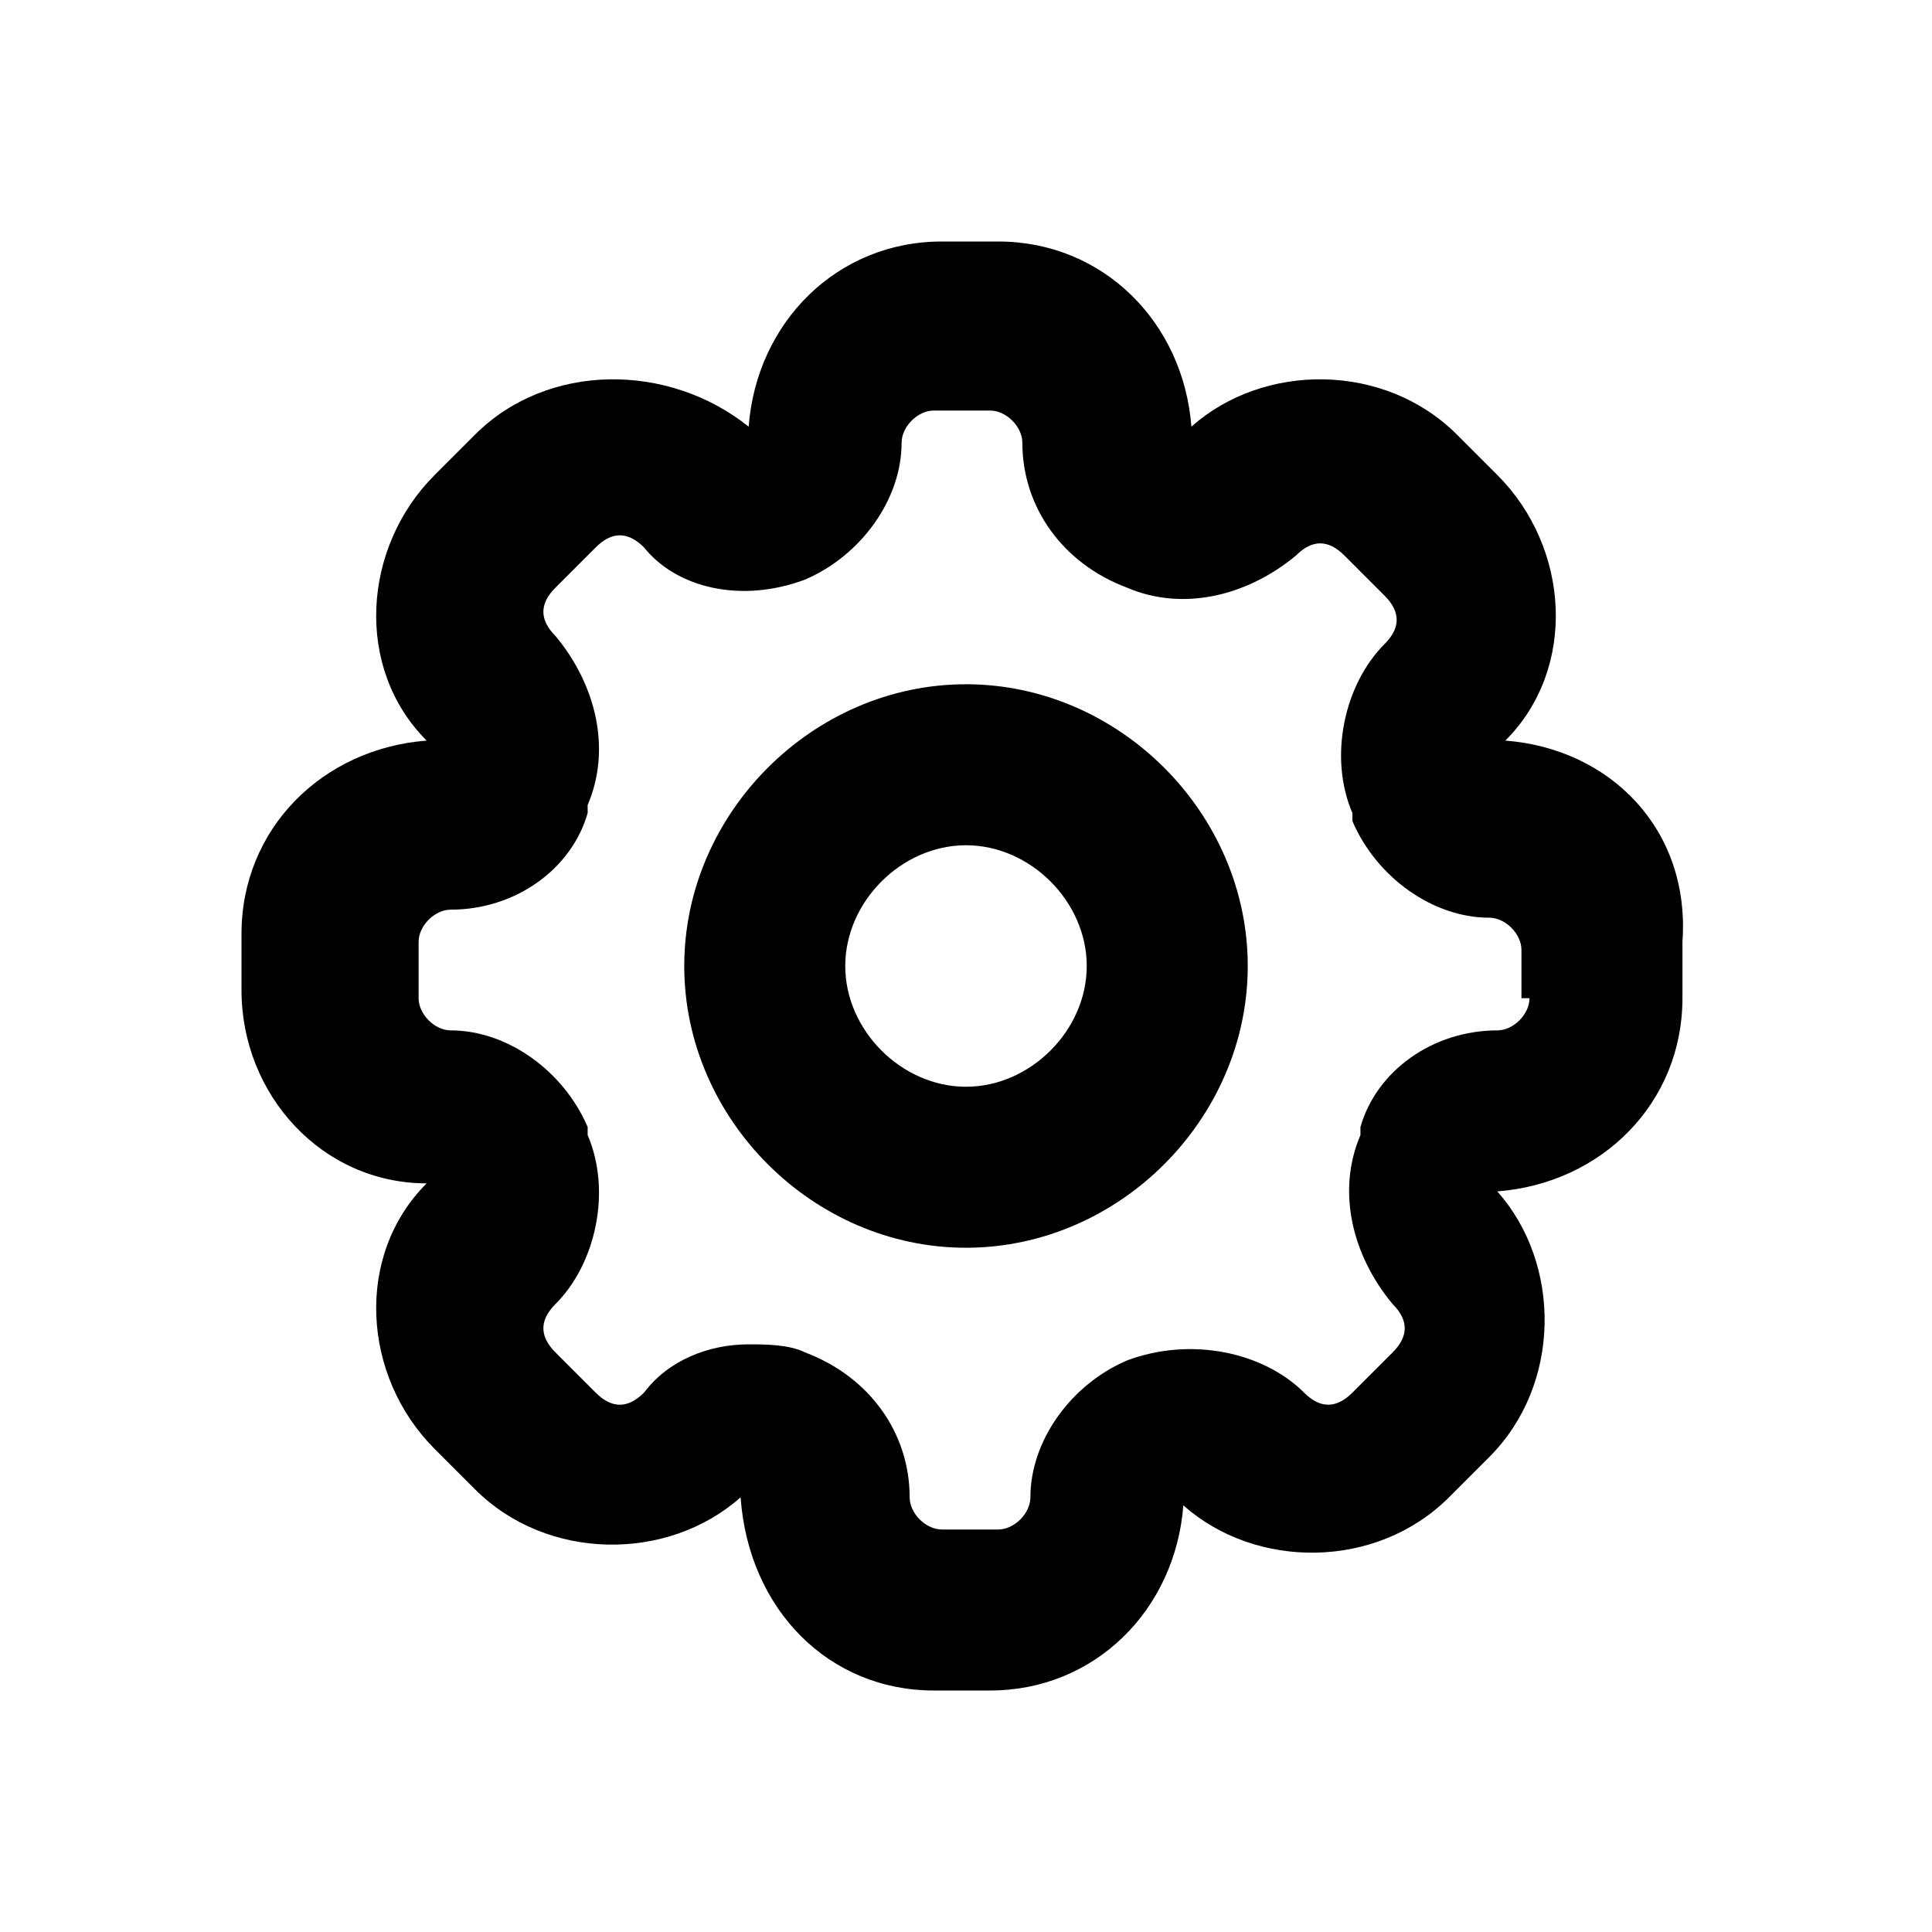
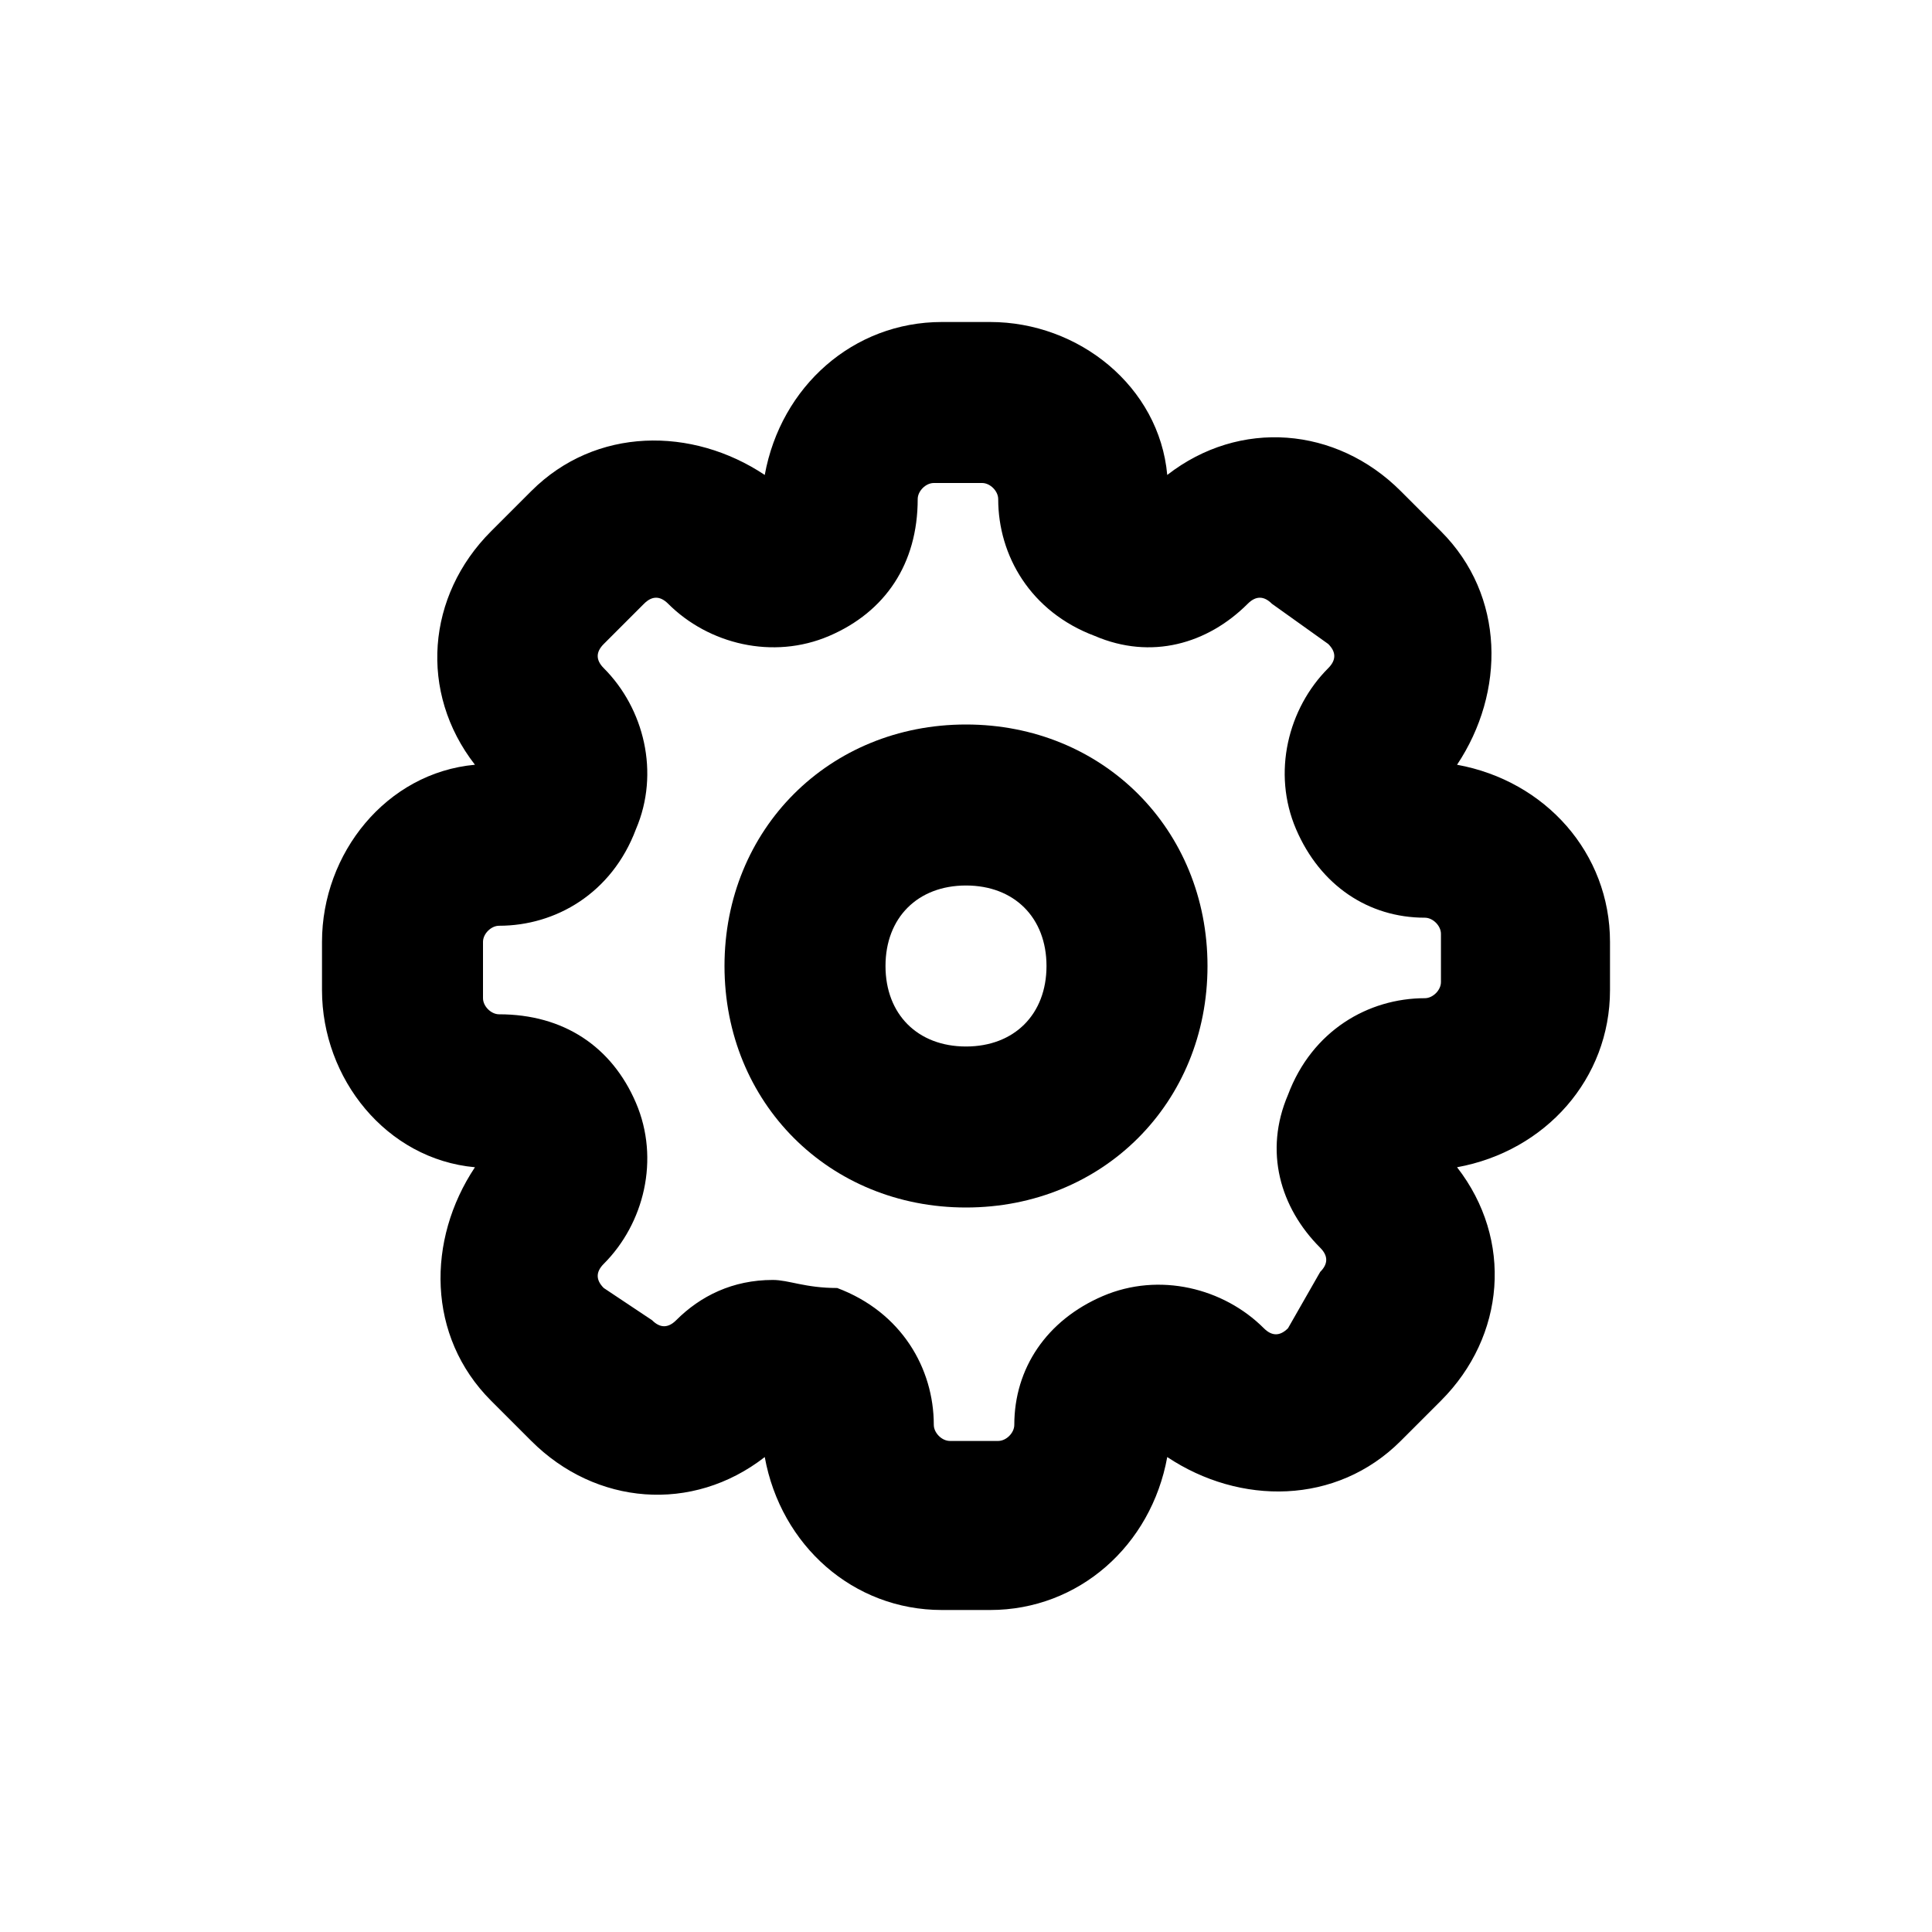
<svg xmlns="http://www.w3.org/2000/svg" version="1.1" id="Layer_1" x="0px" y="0px" viewBox="0 0 24 24" style="enable-background:new 0 0 24 24;" xml:space="preserve">
-   <style type="text/css">
- 	.st0{fill:#A5B2BD;}
- 	.st1{fill:#3197D6;}
- </style>
-   <path d="M18.7,9.2c0.9-0.9,0.8-2.4-0.1-3.3l-0.5-0.5c-0.9-0.9-2.4-0.9-3.3-0.1C14.7,4,13.7,3,12.4,3h-0.7c-1.3,0-2.3,1-2.4,2.3  C8.3,4.5,6.8,4.5,5.9,5.4L5.4,5.9C4.5,6.8,4.4,8.3,5.3,9.2C4,9.3,3,10.3,3,11.6v0.7c0,1.3,1,2.4,2.3,2.4c-0.9,0.9-0.8,2.4,0.1,3.3  l0.5,0.5c0.9,0.9,2.4,0.9,3.3,0.1C9.3,20,10.3,21,11.6,21h0.7c1.3,0,2.3-1,2.4-2.3c0.9,0.8,2.4,0.8,3.3-0.1l0.5-0.5  c0.9-0.9,0.9-2.4,0.1-3.3c1.3-0.1,2.3-1.1,2.3-2.4v-0.7C21,10.3,20,9.3,18.7,9.2z M19,12.4c0,0.2-0.2,0.4-0.4,0.4  c-0.8,0-1.5,0.5-1.7,1.2l0,0.1c-0.3,0.7-0.1,1.5,0.4,2.1c0.2,0.2,0.2,0.4,0,0.6l-0.5,0.5c-0.2,0.2-0.4,0.2-0.6,0  c-0.5-0.5-1.4-0.7-2.2-0.4c-0.7,0.3-1.2,1-1.2,1.7c0,0.2-0.2,0.4-0.4,0.4h-0.7c-0.2,0-0.4-0.2-0.4-0.4c0-0.8-0.5-1.5-1.3-1.8  c-0.2-0.1-0.5-0.1-0.7-0.1c-0.5,0-1,0.2-1.3,0.6c-0.2,0.2-0.4,0.2-0.6,0l-0.5-0.5c-0.2-0.2-0.2-0.4,0-0.6c0.5-0.5,0.7-1.4,0.4-2.1  l0-0.1c-0.3-0.7-1-1.2-1.7-1.2c-0.2,0-0.4-0.2-0.4-0.4v-0.7c0-0.2,0.2-0.4,0.4-0.4c0.8,0,1.5-0.5,1.7-1.2l0-0.1  c0.3-0.7,0.1-1.5-0.4-2.1c-0.2-0.2-0.2-0.4,0-0.6l0.5-0.5c0.2-0.2,0.4-0.2,0.6,0C8.4,7.3,9.2,7.5,10,7.2c0.7-0.3,1.2-1,1.2-1.7  c0-0.2,0.2-0.4,0.4-0.4h0.7c0.2,0,0.4,0.2,0.4,0.4c0,0.8,0.5,1.5,1.3,1.8c0.7,0.3,1.5,0.1,2.1-0.4c0.2-0.2,0.4-0.2,0.6,0l0.5,0.5  c0.2,0.2,0.2,0.4,0,0.6c-0.5,0.5-0.7,1.4-0.4,2.1l0,0.1c0.3,0.7,1,1.2,1.7,1.2c0.2,0,0.4,0.2,0.4,0.4V12.4z" />
-   <path d="M12,8.5c-1.9,0-3.5,1.6-3.5,3.5s1.6,3.5,3.5,3.5s3.5-1.6,3.5-3.5S13.9,8.5,12,8.5z M12,13.5c-0.8,0-1.5-0.7-1.5-1.5  s0.7-1.5,1.5-1.5s1.5,0.7,1.5,1.5S12.8,13.5,12,13.5z" />
+   <path d="M5.9,14.5c-0.6,0.9-0.6,2.1,0.2,2.9l0.5,0.5c0.8,0.8,2,0.9,2.9,0.2c0.2,1.1,1.1,1.9,2.2,1.9h0.6c1.1,0,2-0.8,2.2-1.9  c0.9,0.6,2.1,0.6,2.9-0.2l0.5-0.5c0.8-0.8,0.9-2,0.2-2.9c1.1-0.2,1.9-1.1,1.9-2.2v-0.6c0-1.1-0.8-2-1.9-2.2c0.6-0.9,0.6-2.1-0.2-2.9  l-0.5-0.5c-0.8-0.8-2-0.9-2.9-0.2C14.4,4.8,13.4,4,12.3,4h-0.6c-1.1,0-2,0.8-2.2,1.9C8.6,5.3,7.4,5.3,6.6,6.1L6.1,6.6  c-0.8,0.8-0.9,2-0.2,2.9C4.8,9.6,4,10.6,4,11.7v0.6C4,13.4,4.8,14.4,5.9,14.5z M6,11.7c0-0.1,0.1-0.2,0.2-0.2c0.7,0,1.4-0.4,1.7-1.2  C8.2,9.6,8,8.8,7.5,8.3C7.4,8.2,7.4,8.1,7.5,8L8,7.5c0.1-0.1,0.2-0.1,0.3,0c0.5,0.5,1.3,0.7,2,0.4C11,7.6,11.4,7,11.4,6.2  c0-0.1,0.1-0.2,0.2-0.2h0.6c0.1,0,0.2,0.1,0.2,0.2c0,0.7,0.4,1.4,1.2,1.7c0.7,0.3,1.4,0.1,1.9-0.4c0.1-0.1,0.2-0.1,0.3,0L16.5,8  c0.1,0.1,0.1,0.2,0,0.3c-0.5,0.5-0.7,1.3-0.4,2c0.3,0.7,0.9,1.1,1.6,1.1c0.1,0,0.2,0.1,0.2,0.2v0.6c0,0.1-0.1,0.2-0.2,0.2  c-0.7,0-1.4,0.4-1.7,1.2c-0.3,0.7-0.1,1.4,0.4,1.9c0.1,0.1,0.1,0.2,0,0.3L16,16.5c-0.1,0.1-0.2,0.1-0.3,0c-0.5-0.5-1.3-0.7-2-0.4  c-0.7,0.3-1.1,0.9-1.1,1.6c0,0.1-0.1,0.2-0.2,0.2h-0.6c-0.1,0-0.2-0.1-0.2-0.2c0-0.7-0.4-1.4-1.2-1.7C10,16,9.8,15.9,9.6,15.9  c-0.5,0-0.9,0.2-1.2,0.5c-0.1,0.1-0.2,0.1-0.3,0L7.5,16c-0.1-0.1-0.1-0.2,0-0.3c0.5-0.5,0.7-1.3,0.4-2C7.6,13,7,12.6,6.2,12.6  c-0.1,0-0.2-0.1-0.2-0.2V11.7z" />
+   <path d="M12,15c1.7,0,3-1.3,3-3s-1.3-3-3-3s-3,1.3-3,3S10.3,15,12,15z M12,11c0.6,0,1,0.4,1,1s-0.4,1-1,1s-1-0.4-1-1S11.4,11,12,11z  " />
</svg>
